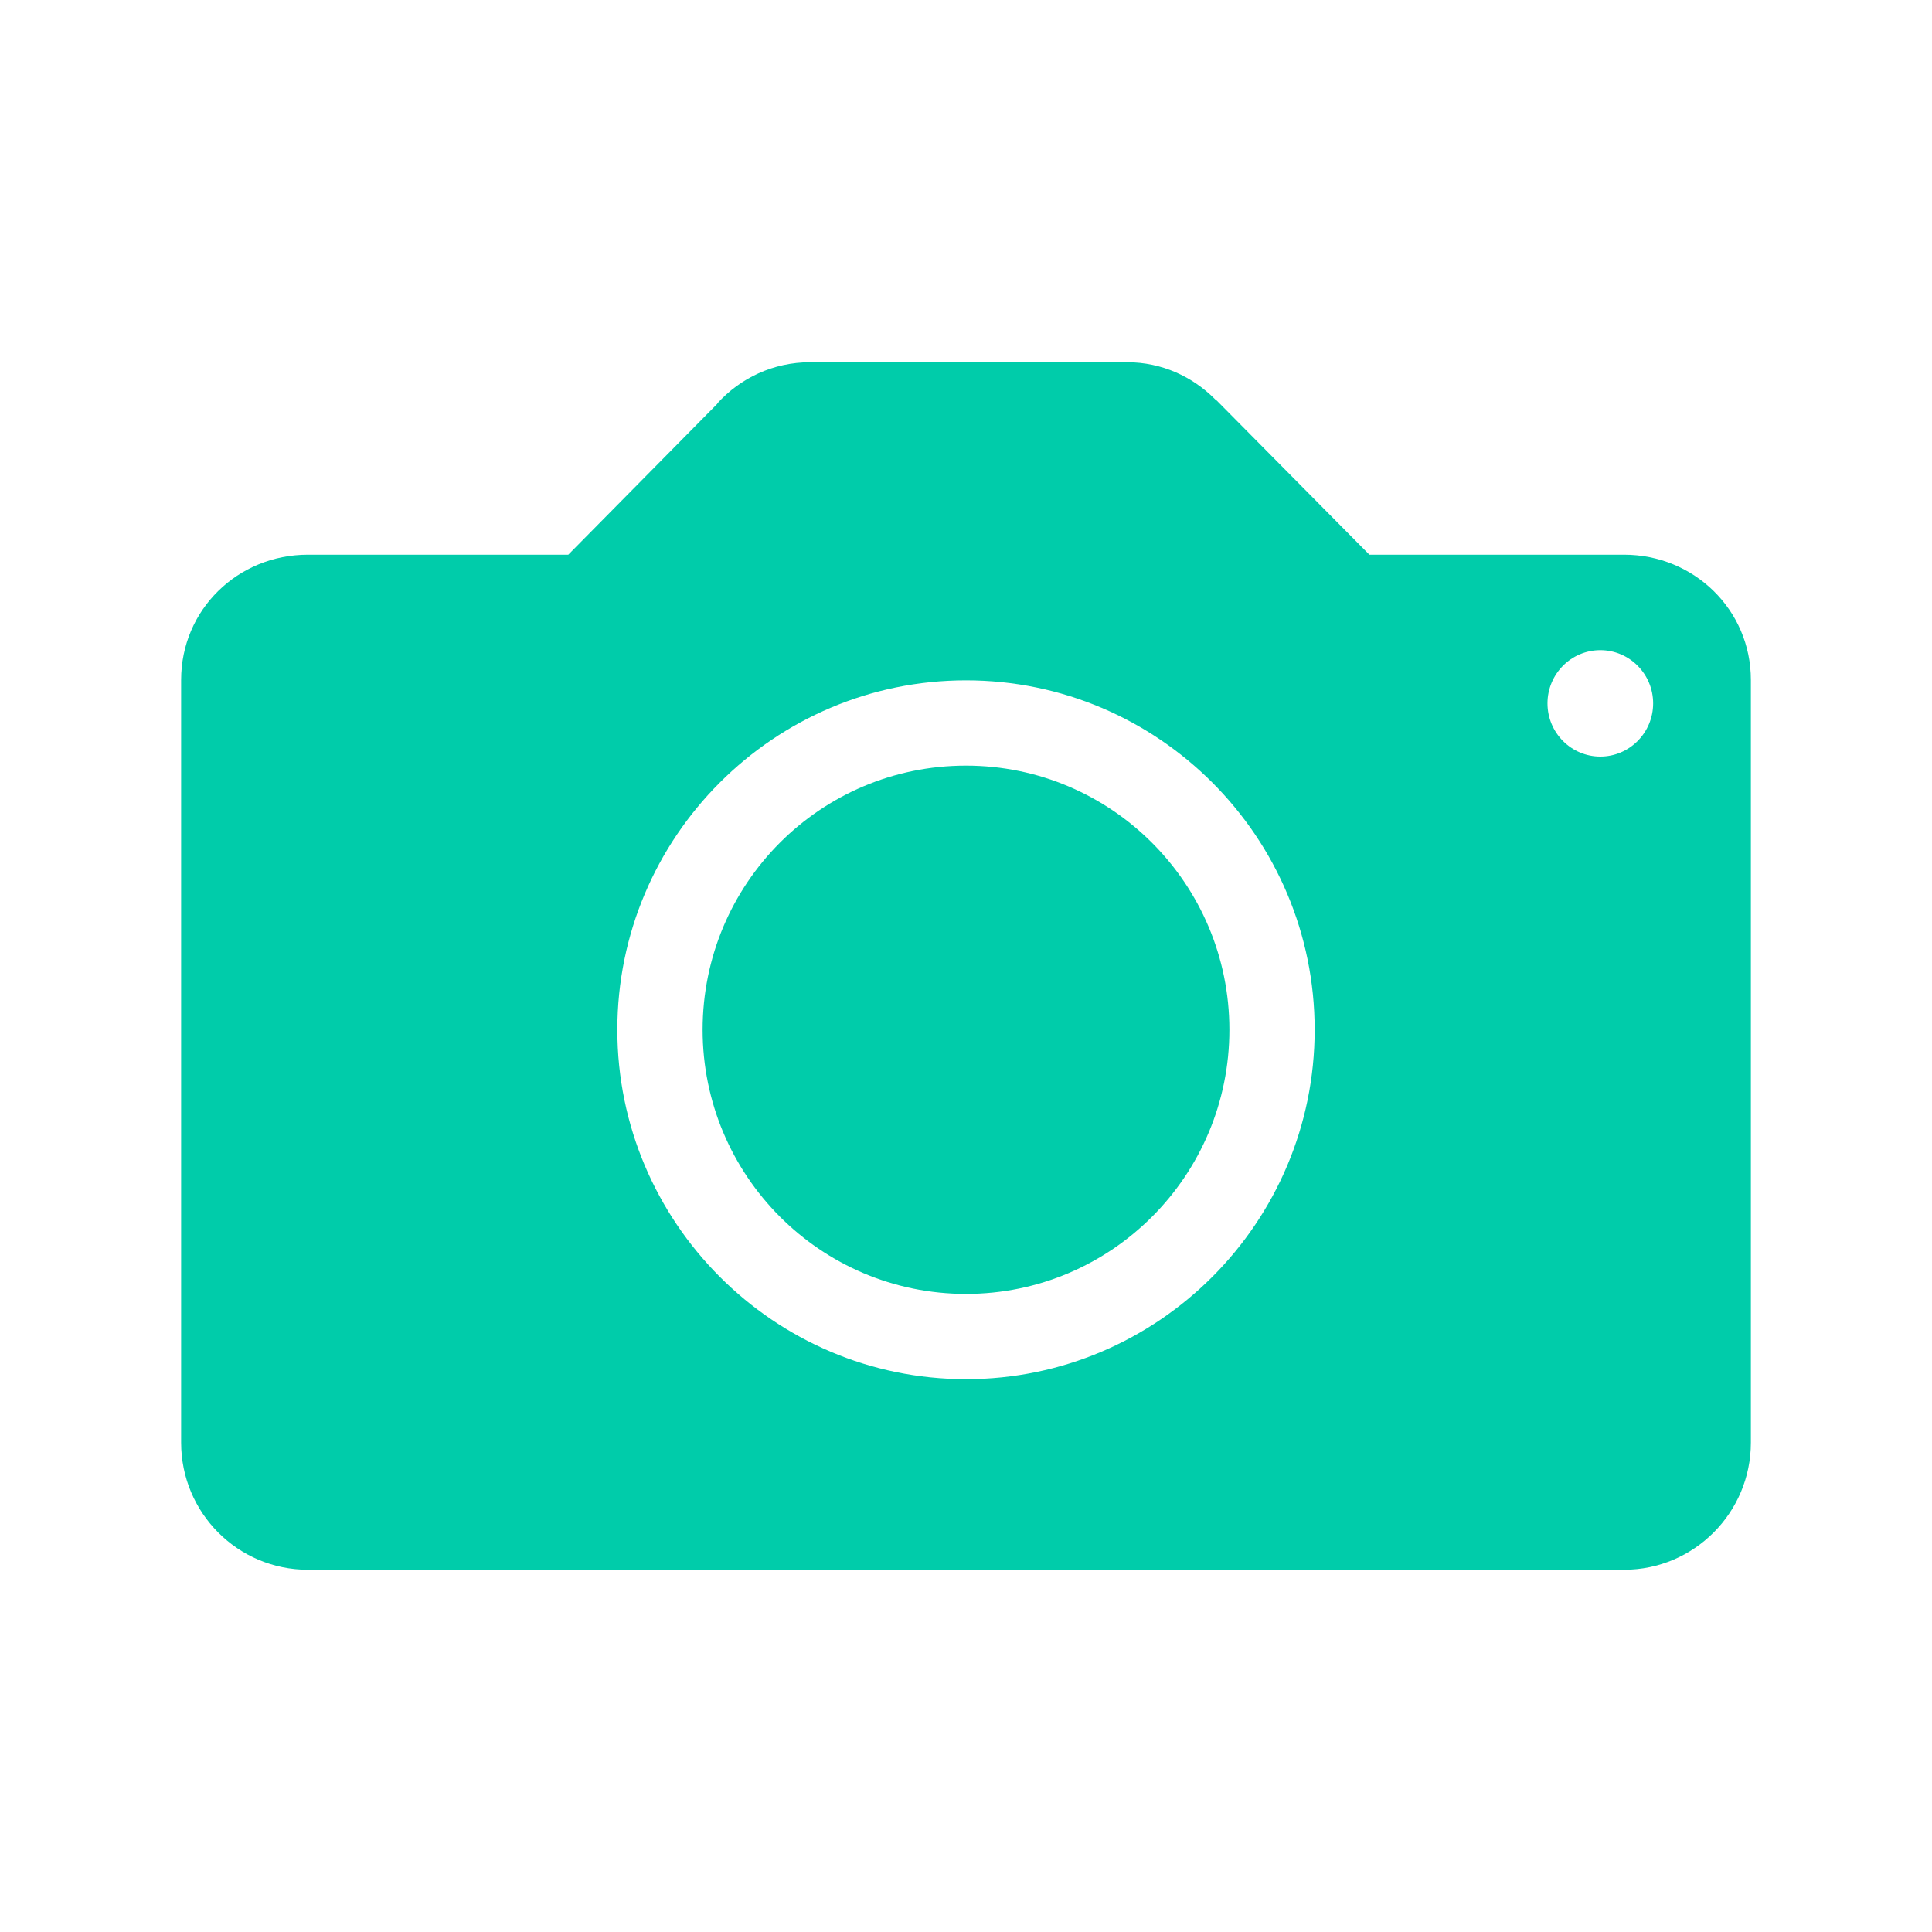
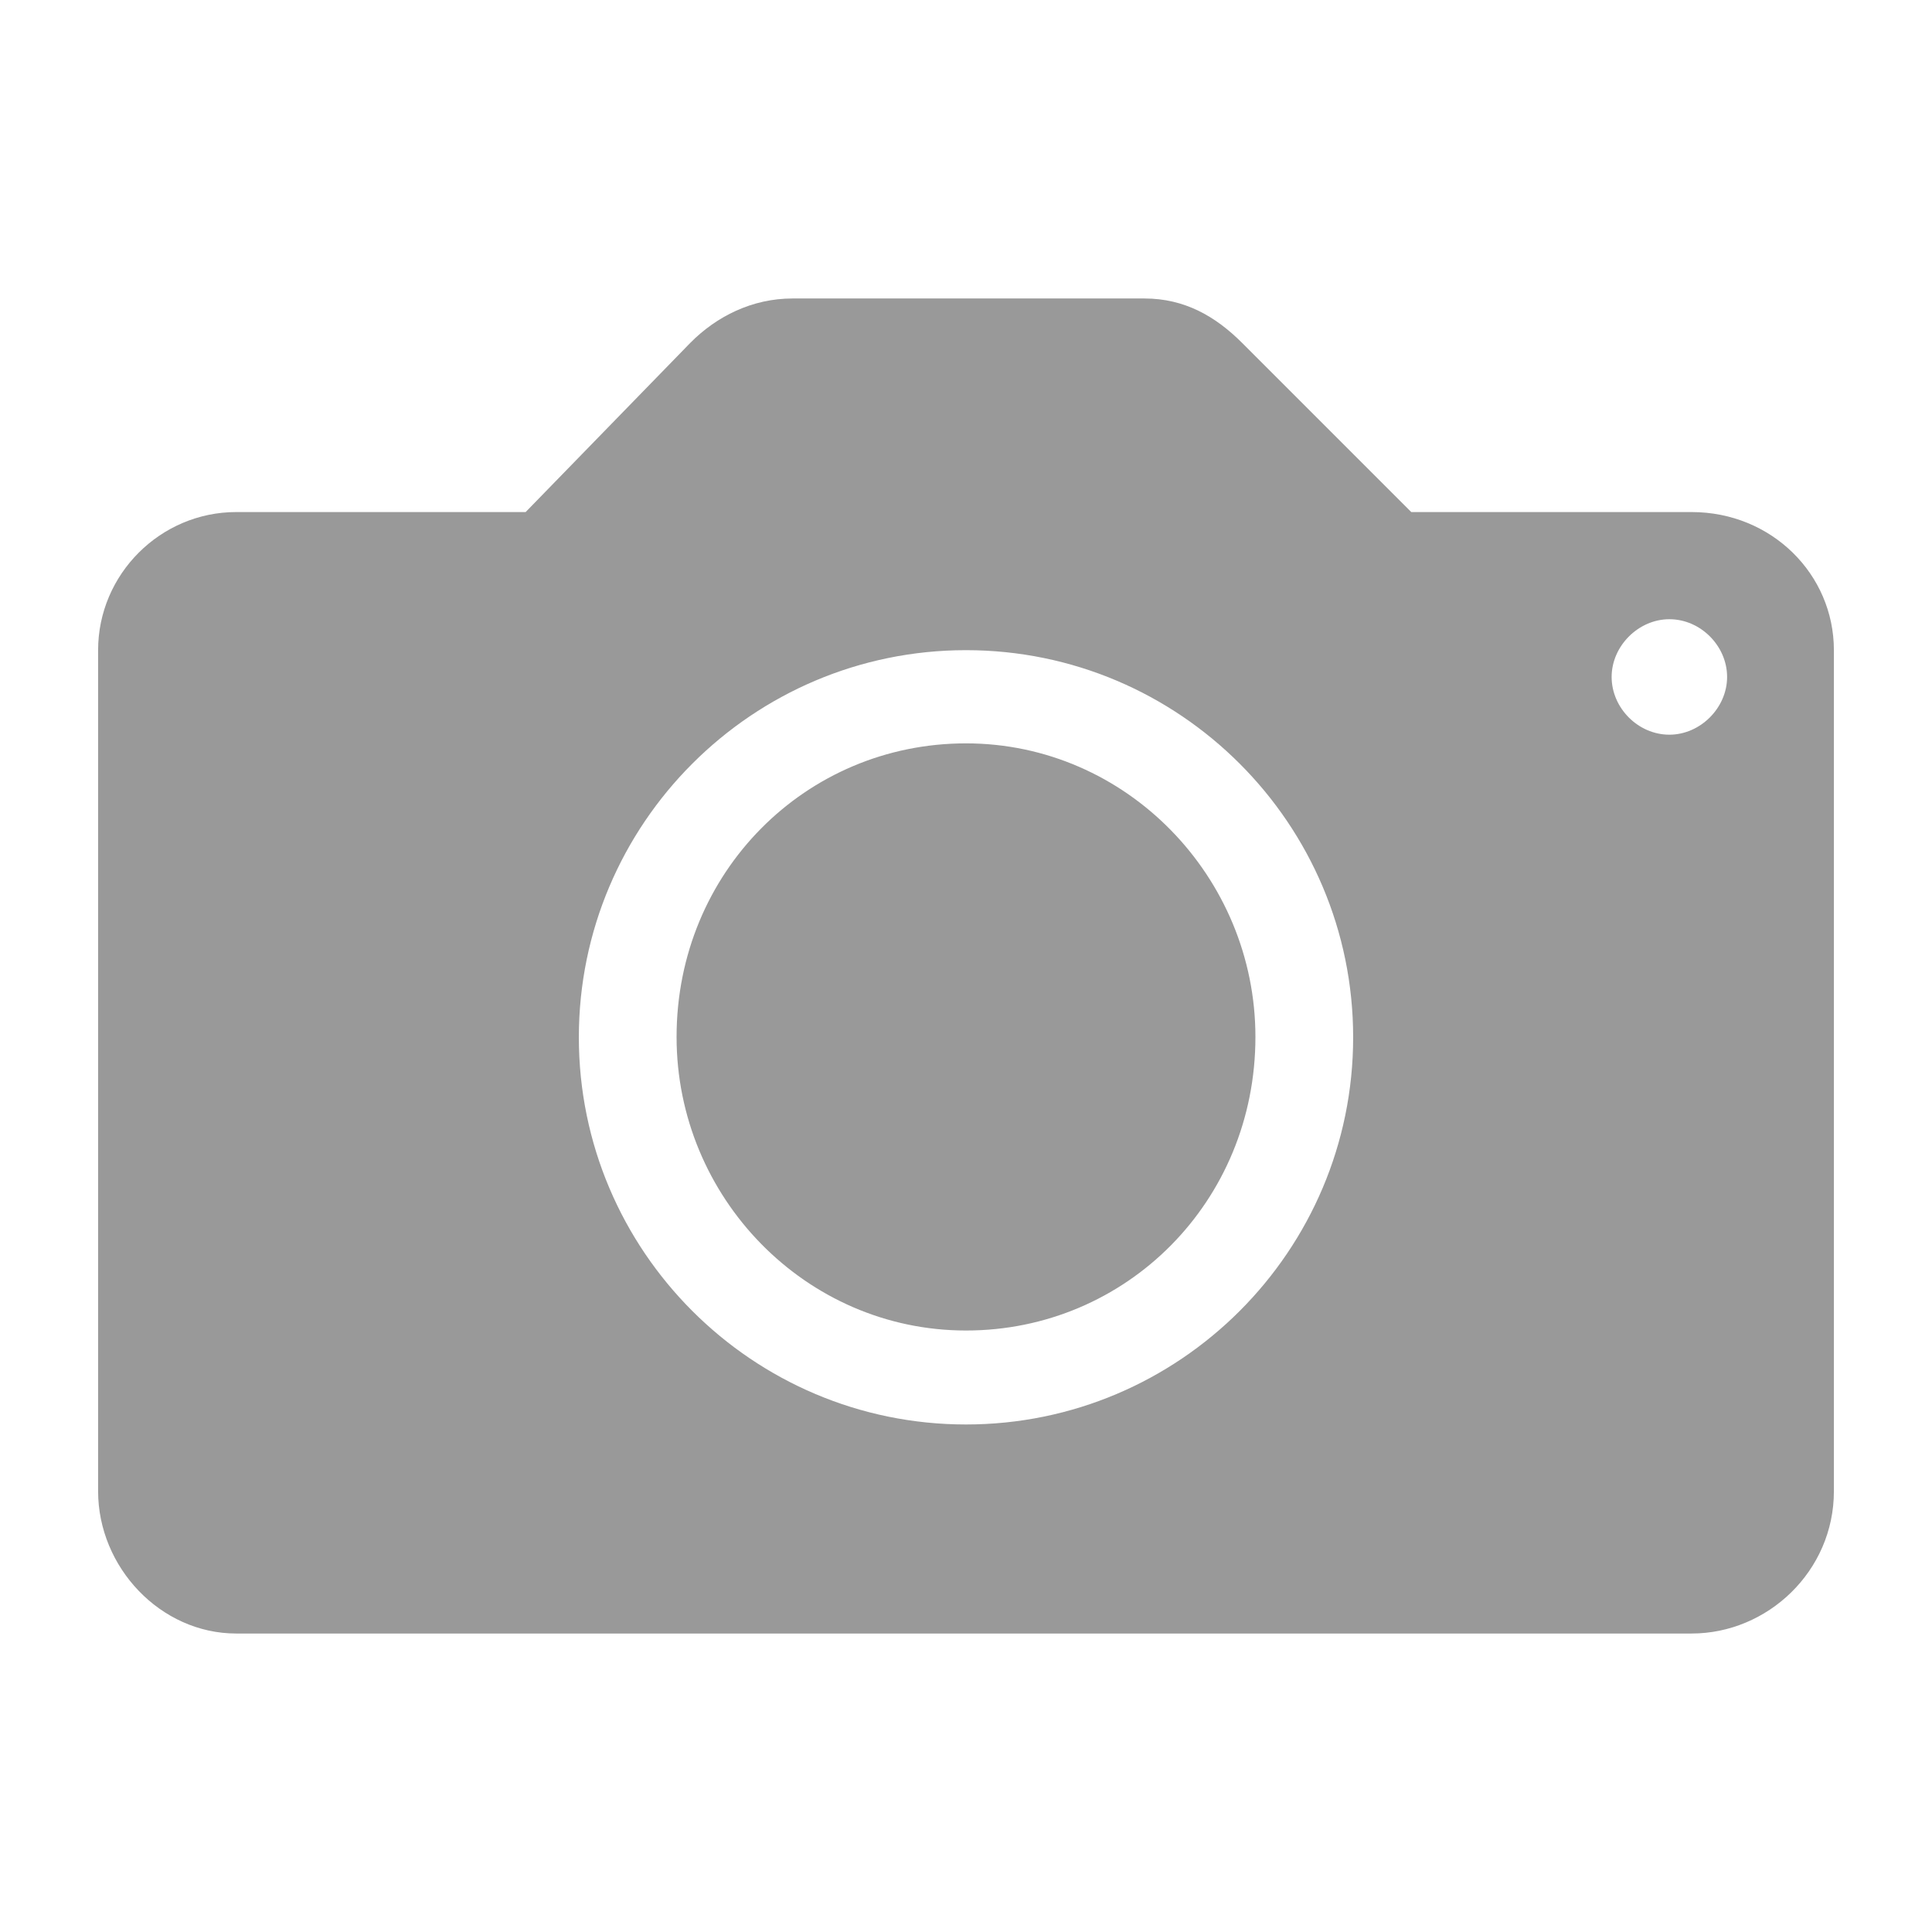
- <svg xmlns="http://www.w3.org/2000/svg" t="1520924282319" class="icon" style="" viewBox="0 0 1024 1024" version="1.1" p-id="2197" width="48" height="48">
-   <defs>
-     <style type="text/css" />
-   </defs>
-   <path d="M860.8 294l-135 0-80.8-81.6c0 0-0.4-0.4-0.6-0.4l-0.4-0.4 0 0c-12-12-28.2-19.6-46.6-19.6l-168 0c-19.6 0-37 8.4-49.2 21.8l0 0.2-79 80L163.2 294C126 294 96 323.2 96 360.4l0 404.2c0 37.2 30 67.4 67.2 67.4l697.6 0c37 0 67.2-30.2 67.2-67.4L928 360.4C928 323.2 897.8 294 860.8 294zM512 731c-101.8 0-184.8-83.2-184.8-185.2 0-102.2 83-185.2 184.8-185.2 102 0 184.8 83 184.8 185.2C696.8 647.8 614 731 512 731zM848.2 401c-15.4 0-28-12.6-28-28.2s12.6-28.2 28-28.2c15.4 0 28 12.6 28 28.2S863.6 401 848.2 401z" p-id="2198" fill="#00ccaa" />
-   <path d="M512 405.8c-77.2 0-139.6 62.6-139.6 140 0 77.2 62.4 140 139.6 140 77 0 139.6-62.6 139.6-140C651.6 468.4 589 405.8 512 405.8z" p-id="2199" fill="#00ccaa" />
+ <svg xmlns="http://www.w3.org/2000/svg" version="1.1" id="图层_1" x="0px" y="0px" viewBox="0 0 512 512" enable-background="new 0 0 512 512" xml:space="preserve">
+   <path fill="#999999" d="M448.3,135.7h-74.3l-44.8-44.8l0,0l0,0l0,0c-7.1-7.1-15.3-11.8-25.9-11.8H210c-10.6,0-20.1,4.7-27.1,11.8  l0,0l-43.6,44.8H62.6c-20.1,0-36.6,16.5-36.6,36.6v222.9c0,20.1,16.5,37.7,36.6,37.7h385.7c20.1,0,37.7-16.5,37.7-37.7V172.3  C486,152.2,469.5,135.7,448.3,135.7z M256,377.5c-56.6,0-102.6-46-102.6-102.6c0-56.6,46-102.6,102.6-102.6s102.6,46,102.6,102.6  S312.6,377.5,256,377.5z M442.4,194.7c-8.3,0-15.3-7.1-15.3-15.3s7.1-15.3,15.3-15.3c8.3,0,15.3,7.1,15.3,15.3  C457.7,187.6,450.6,194.7,442.4,194.7z" />
+   <path fill="#999999" d="M256,197c-42.5,0-76.7,34.2-76.7,77.8c0,42.5,34.2,77.8,76.7,77.8s76.7-34.2,76.7-77.8  C332.7,232.4,298.5,197,256,197z" />
</svg>
